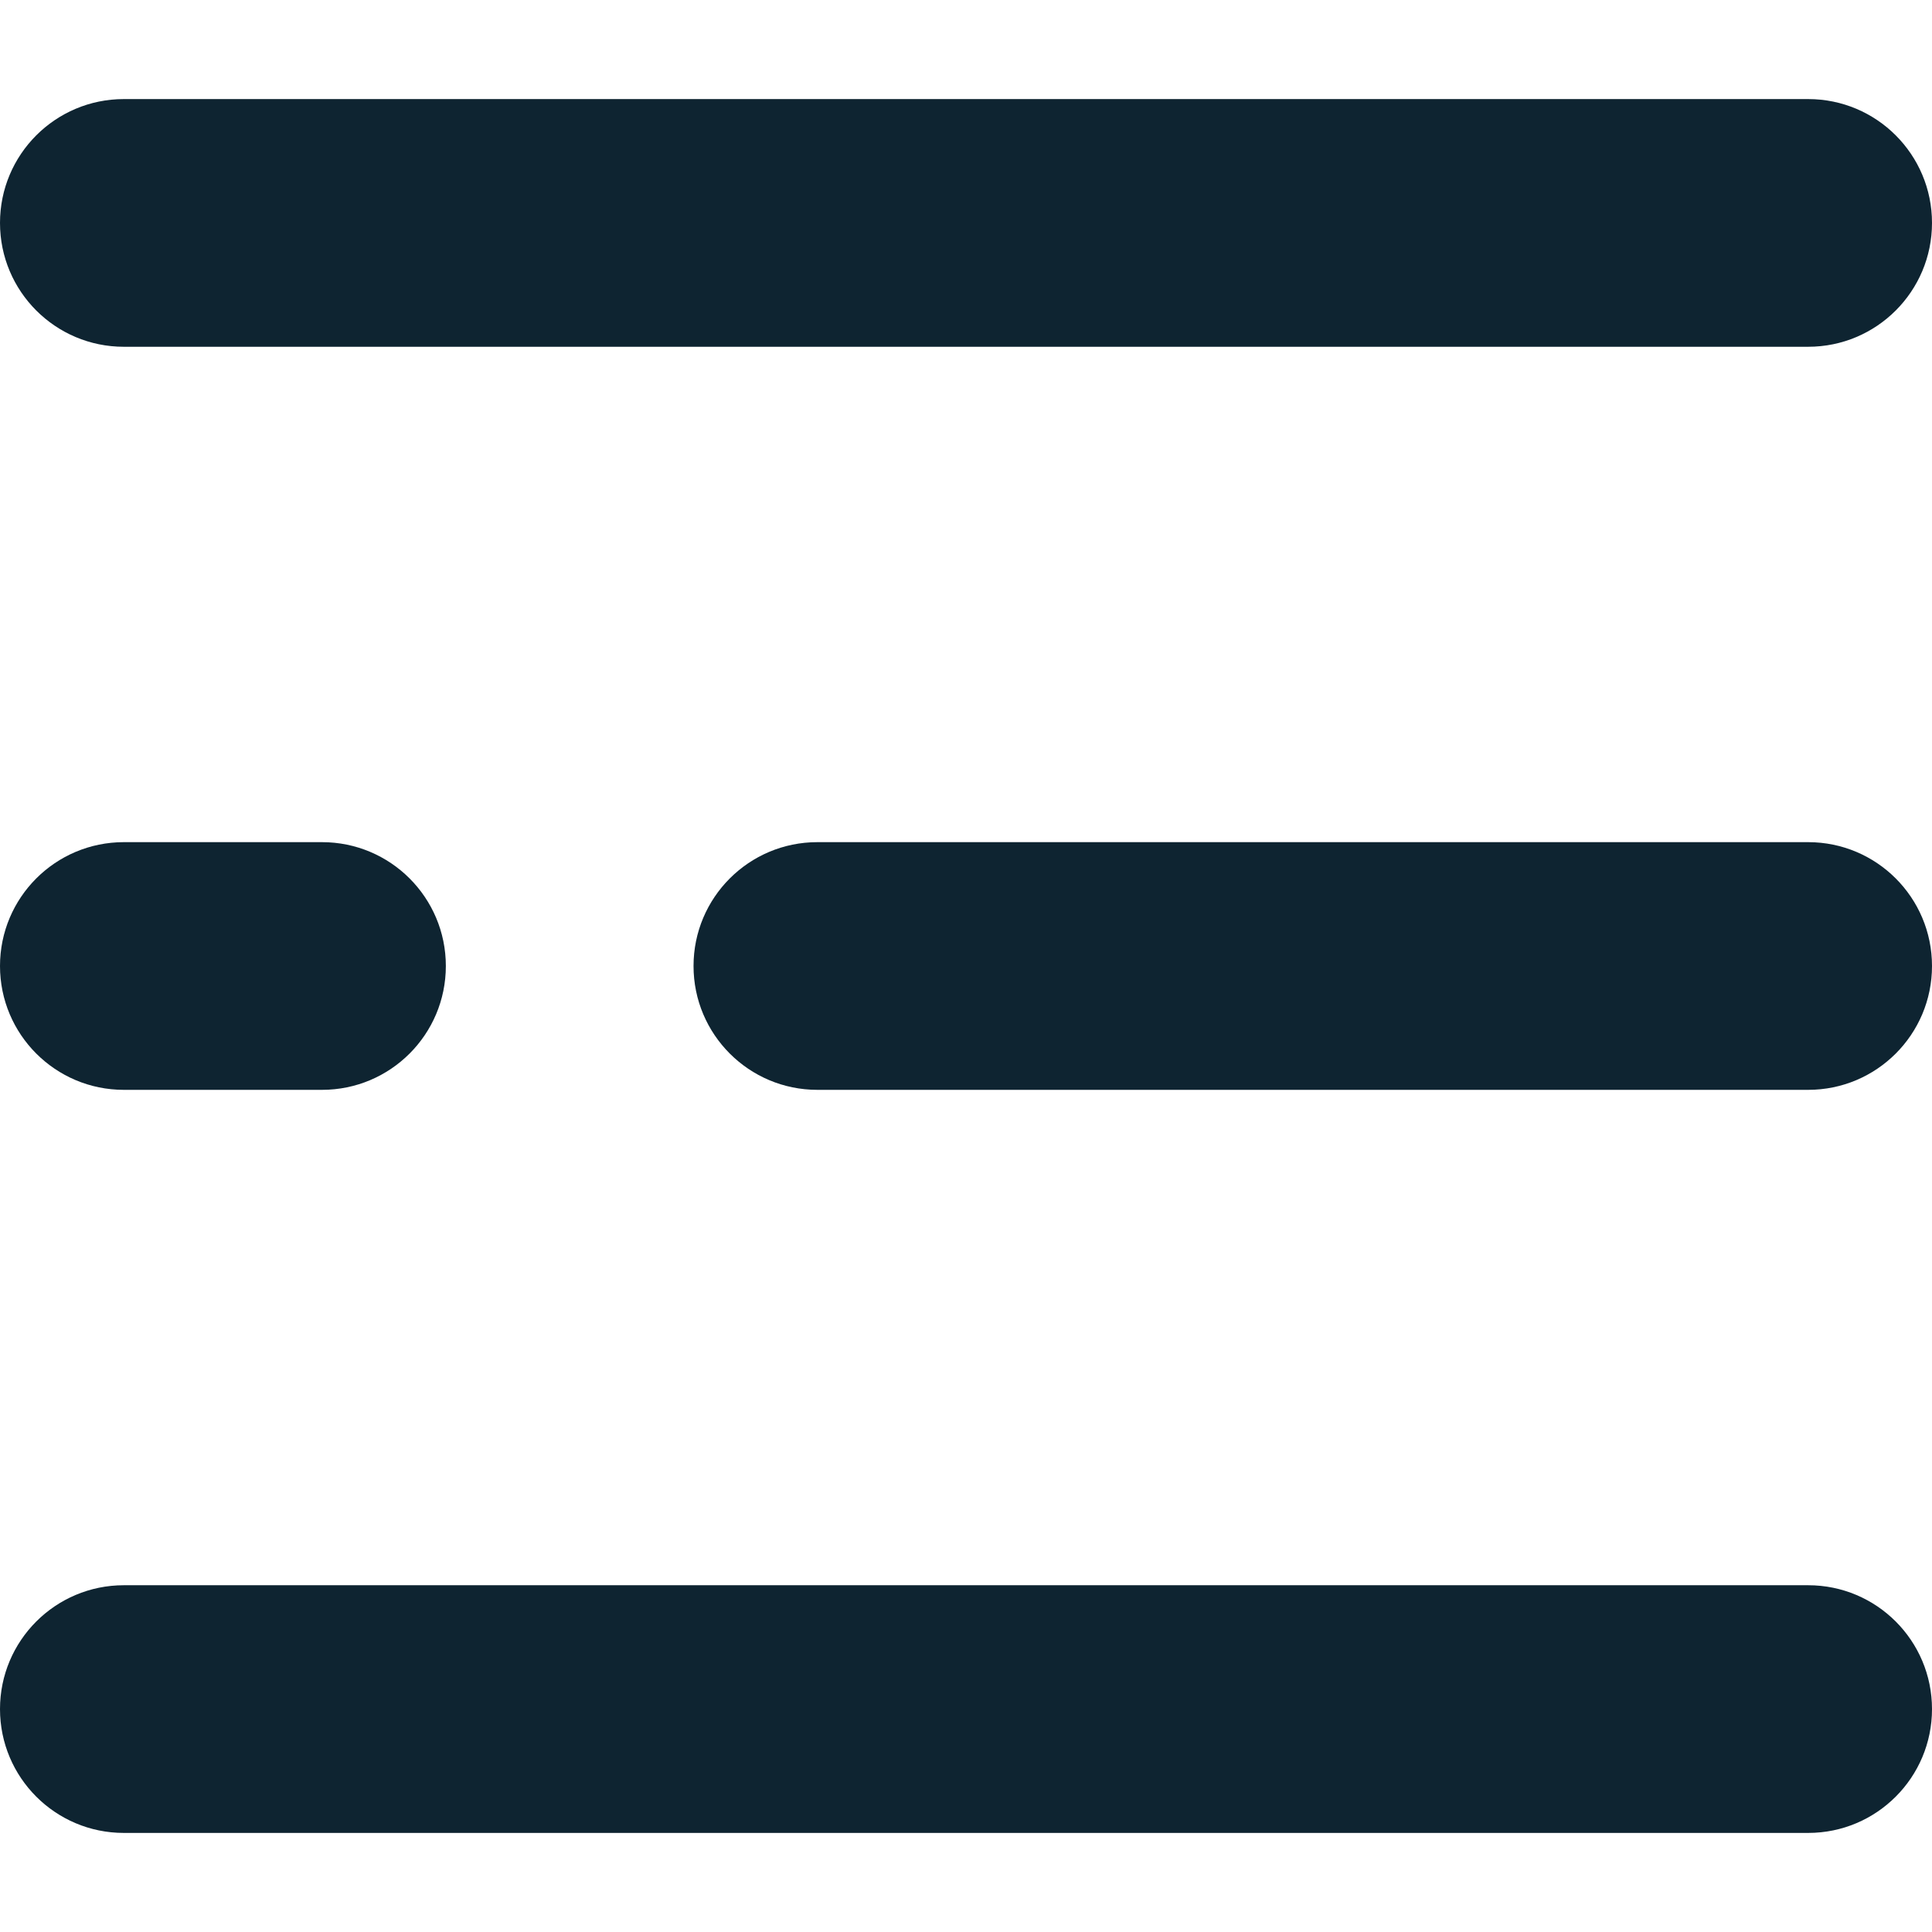
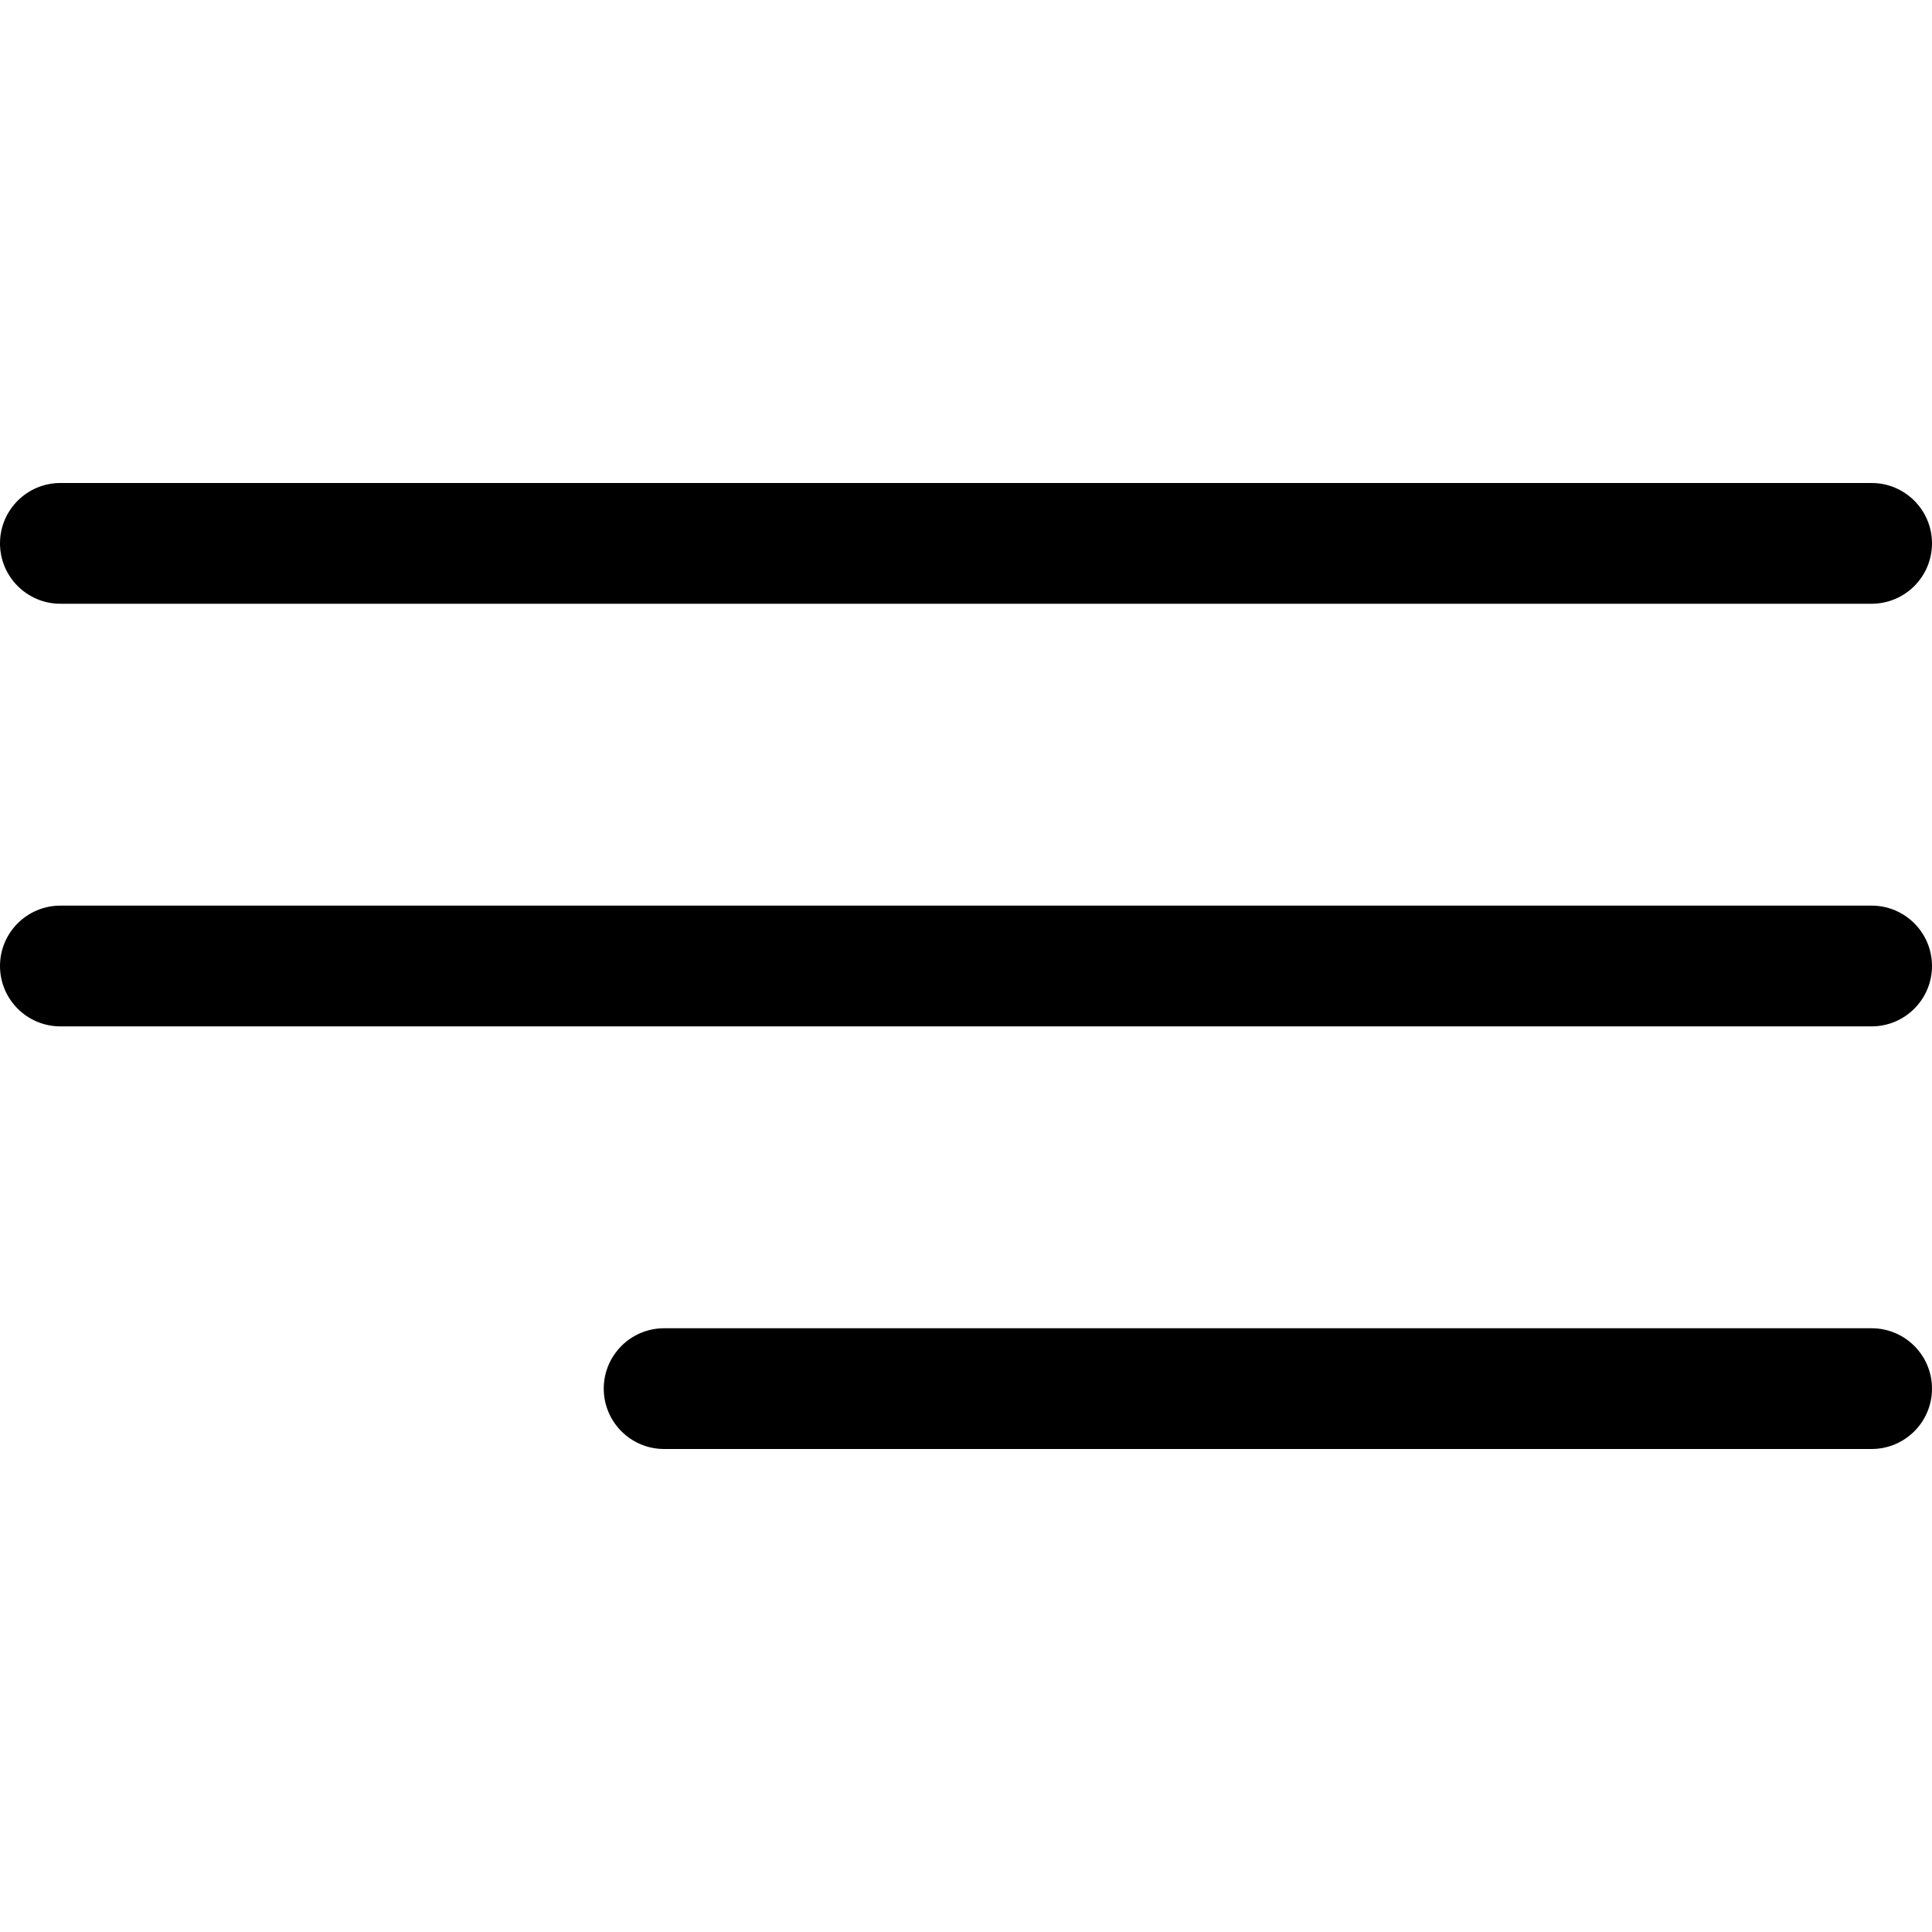
- <svg xmlns="http://www.w3.org/2000/svg" version="1.1" width="512" height="512" x="0" y="0" viewBox="0 0 512 512" style="enable-background:new 0 0 512 512" xml:space="preserve" class="">
-   <g transform="matrix(-1,1.2246467991473532e-16,-1.2246467991473532e-16,-1,512,512)">
+ <svg xmlns="http://www.w3.org/2000/svg" version="1.1" id="Capa_1" x="0px" y="0px" viewBox="0 0 384.97 384.97" style="enable-background:new 0 0 384.97 384.97;" xml:space="preserve">
+   <g>
+     <g id="Menu_1_">
+       <path d="M12.03,120.303h360.909c6.641,0,12.03-5.39,12.03-12.03c0-6.641-5.39-12.03-12.03-12.03H12.03    c-6.641,0-12.03,5.39-12.03,12.03C0,114.913,5.39,120.303,12.03,120.303z" />
+       <path d="M372.939,180.455H12.03c-6.641,0-12.03,5.39-12.03,12.03s5.39,12.03,12.03,12.03h360.909c6.641,0,12.03-5.39,12.03-12.03    S379.58,180.455,372.939,180.455z" />
+       <path d="M372.939,264.667H132.333c-6.641,0-12.03,5.39-12.03,12.03c0,6.641,5.39,12.03,12.03,12.03h240.606    c6.641,0,12.03-5.39,12.03-12.03C384.97,270.056,379.58,264.667,372.939,264.667z" />
+     </g>
    <g>
-       <path style="" d="M479.18,91.897H32.821C14.69,91.897,0,77.207,0,59.077s14.69-32.821,32.821-32.821H479.18   c18.13,0,32.82,14.69,32.82,32.821S497.31,91.897,479.18,91.897z" fill="#0e2431" data-original="#0e2431" />
-       <path style="" d="M295.385,288.821H32.821C14.69,288.821,0,274.13,0,256s14.69-32.821,32.821-32.821h262.564   c18.13,0,32.821,14.69,32.821,32.821S313.515,288.821,295.385,288.821z" fill="#0e2431" data-original="#0e2431" />
-     </g>
-     <path style="" d="M479.18,288.821h-52.513c-18.13,0-32.821-14.69-32.821-32.821s14.69-32.821,32.821-32.821h52.513  c18.13,0,32.82,14.69,32.82,32.821S497.31,288.821,479.18,288.821z" fill="#0e2431" data-original="#0e2431" class="" />
-     <path style="" d="M479.18,485.744H32.821C14.69,485.744,0,471.053,0,452.923c0-18.13,14.69-32.821,32.821-32.821  H479.18c18.13,0,32.82,14.69,32.82,32.821C512,471.053,497.31,485.744,479.18,485.744z" fill="#0e2431" data-original="#0e2431" />
+ 	</g>
    <g>
+ 	</g>
+     <g>
+ 	</g>
+     <g>
+ 	</g>
+     <g>
+ 	</g>
+     <g>
+ 	</g>
+   </g>
+   <g>
</g>
-     <g>
+   <g>
</g>
-     <g>
+   <g>
</g>
-     <g>
+   <g>
</g>
-     <g>
+   <g>
</g>
-     <g>
+   <g>
</g>
-     <g>
+   <g>
</g>
-     <g>
+   <g>
</g>
-     <g>
+   <g>
</g>
-     <g>
+   <g>
</g>
-     <g>
+   <g>
</g>
-     <g>
+   <g>
</g>
-     <g>
+   <g>
</g>
-     <g>
+   <g>
</g>
-     <g>
+   <g>
</g>
-   </g>
</svg>
